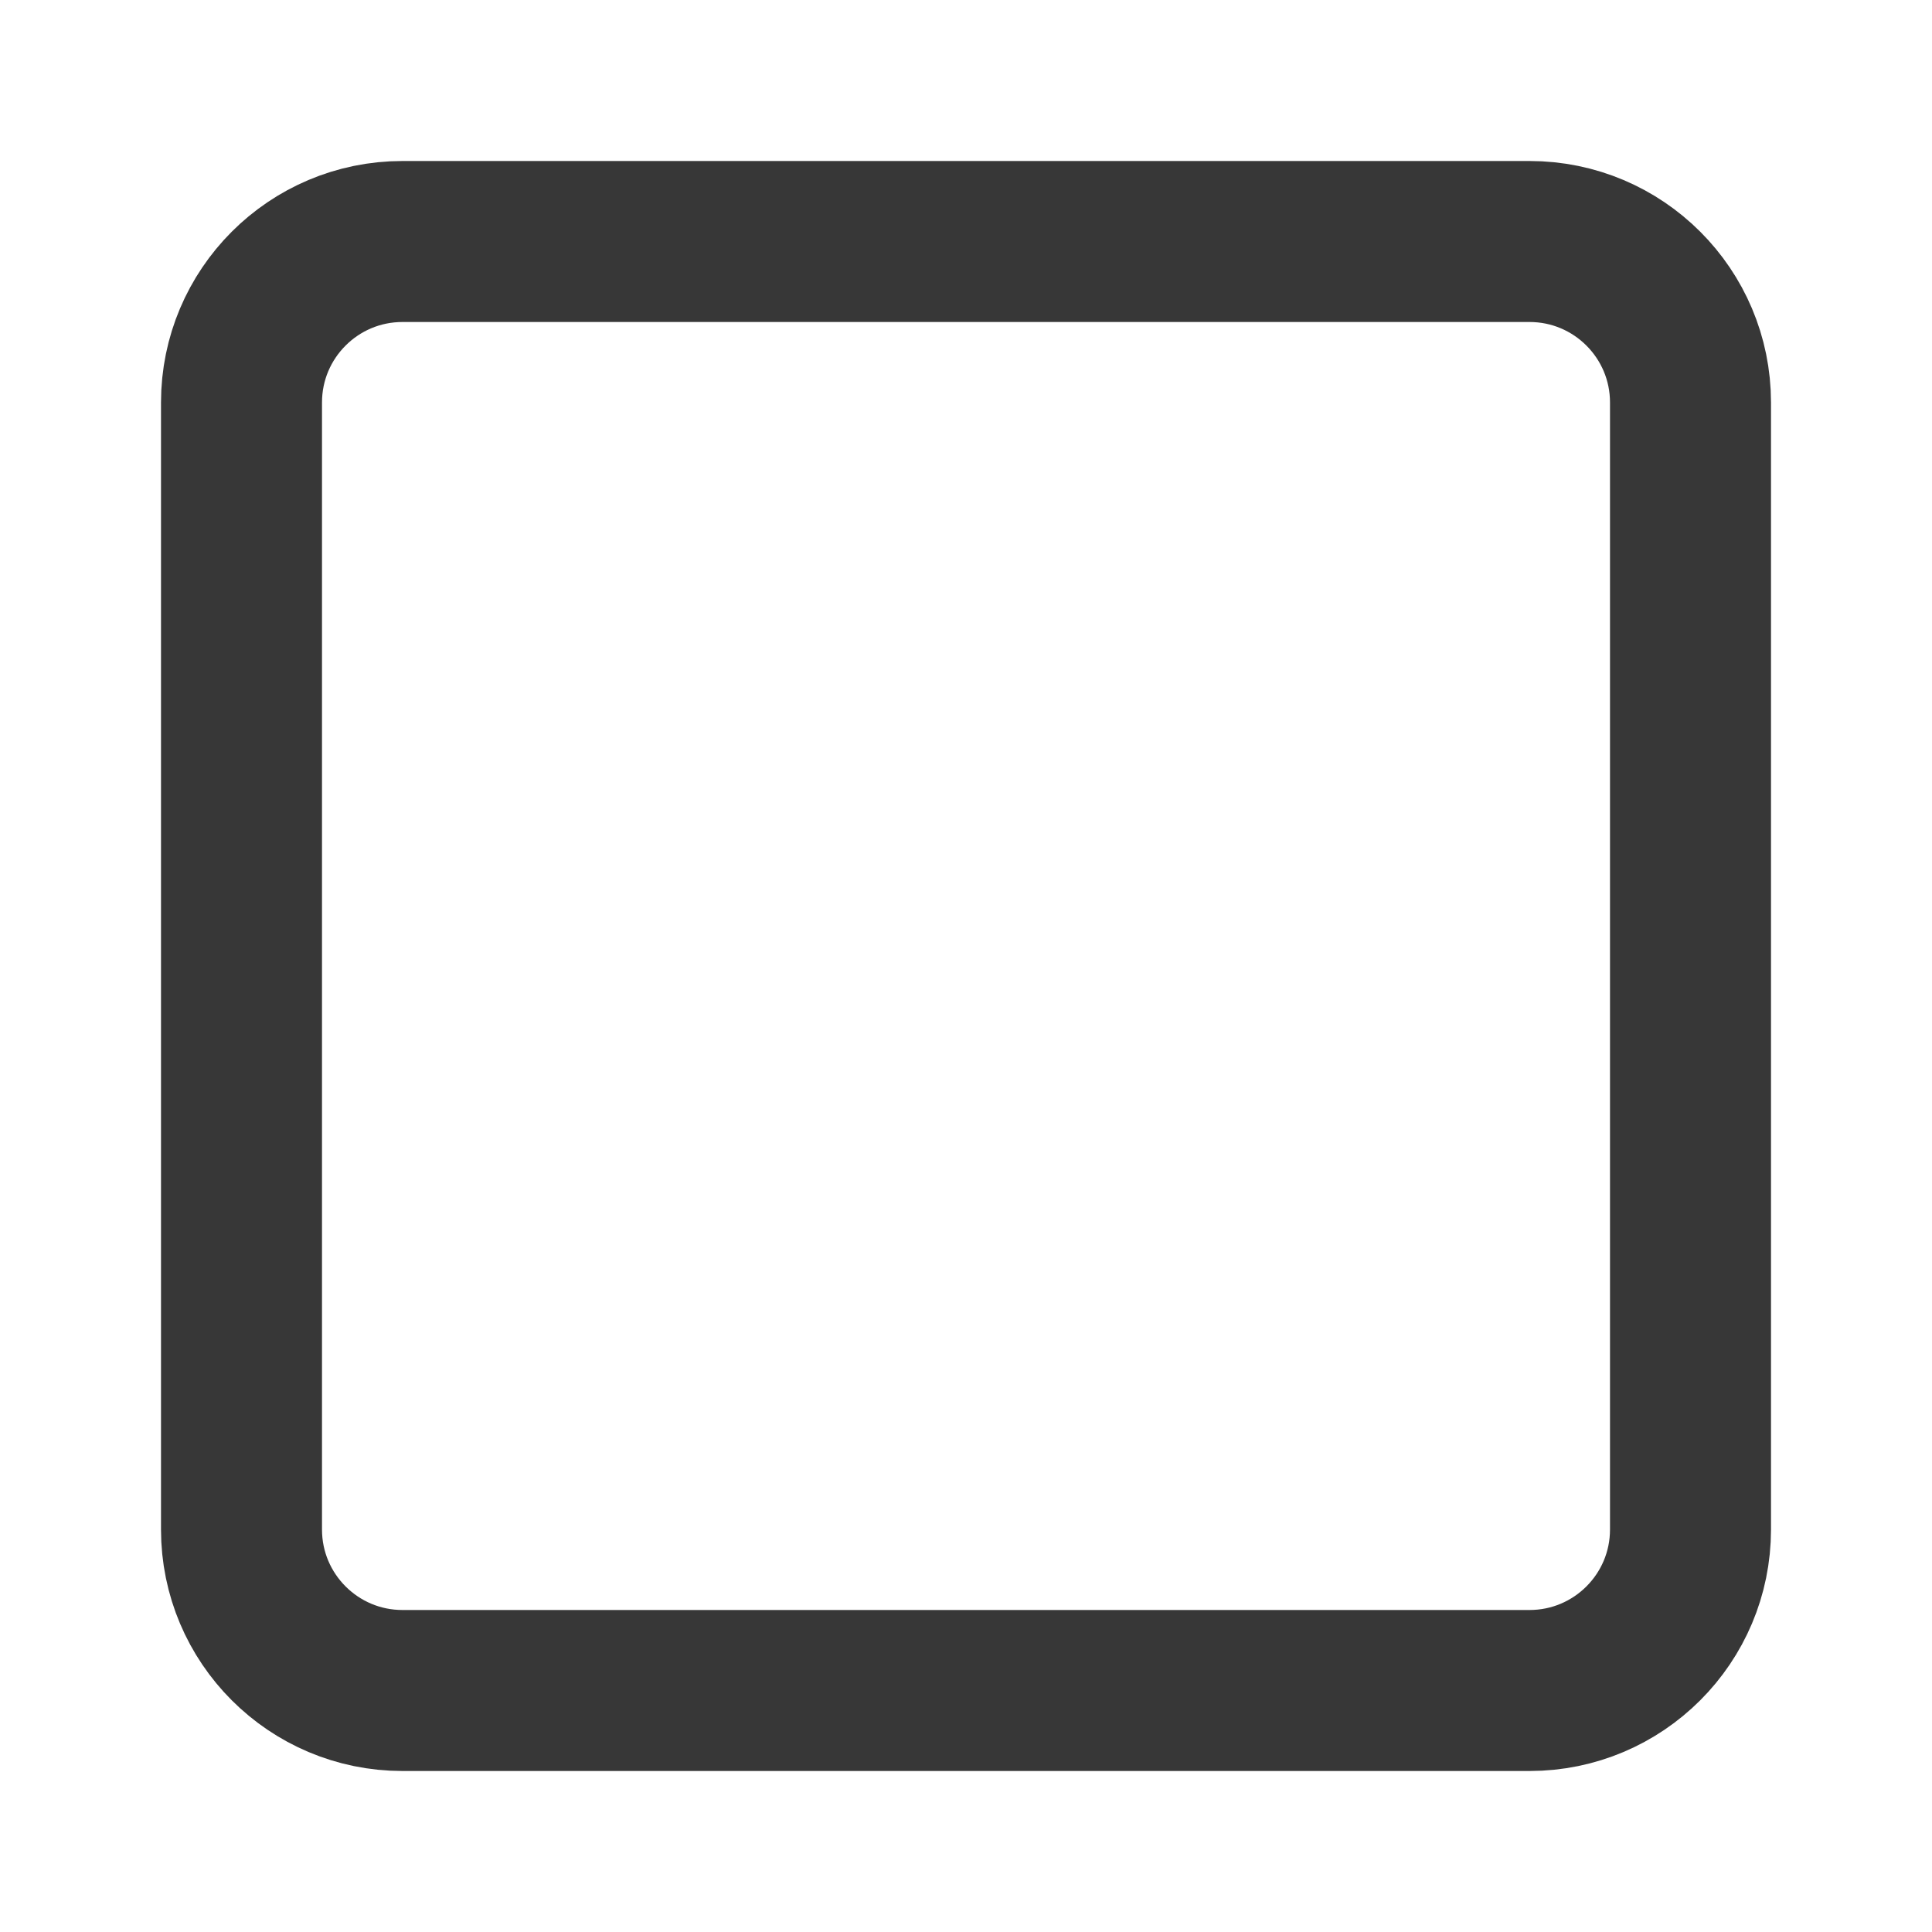
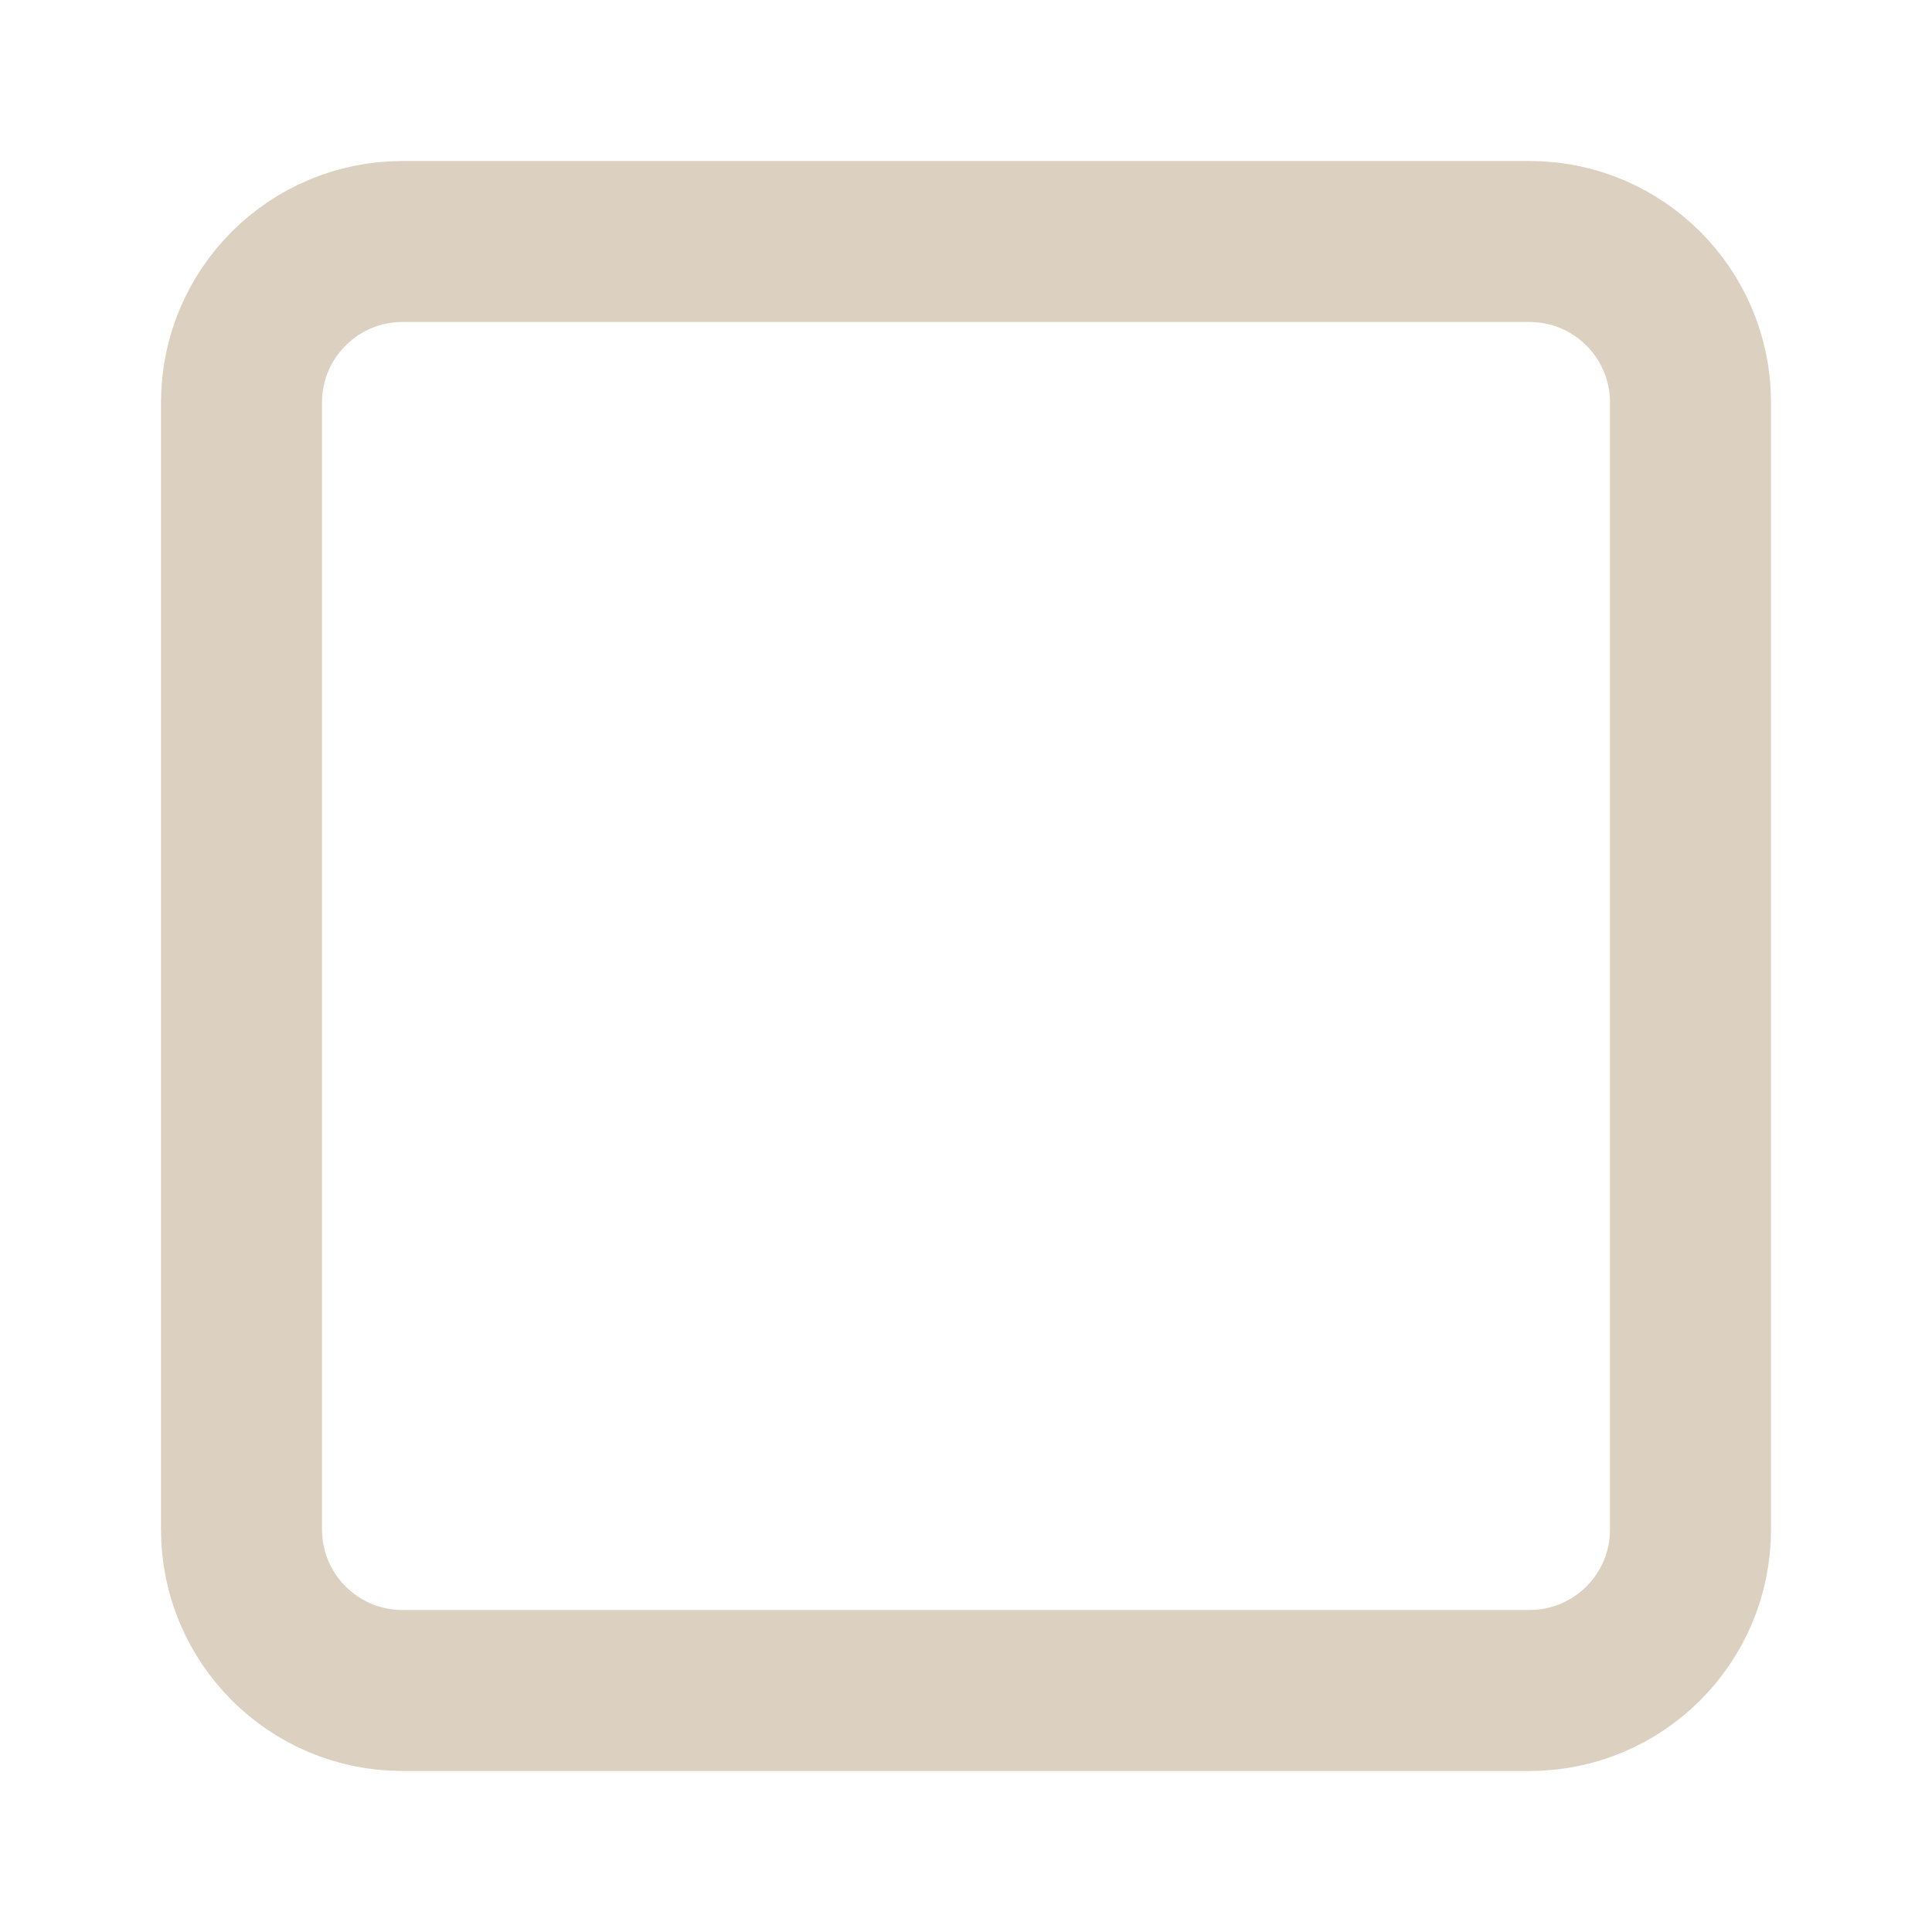
- <svg xmlns="http://www.w3.org/2000/svg" width="24" height="24" viewBox="0 0 24 24" fill="none" stroke="#373737" stroke-width="2" stroke-linecap="round" stroke-linejoin="round">
+ <svg xmlns="http://www.w3.org/2000/svg" width="24" height="24" viewBox="0 0 24 24" fill="none" stroke="#DCD0C0" stroke-width="2" stroke-linecap="round" stroke-linejoin="round">
  <rect x="3" y="3" width="18" height="18" rx="2" ry="2" />
</svg>
